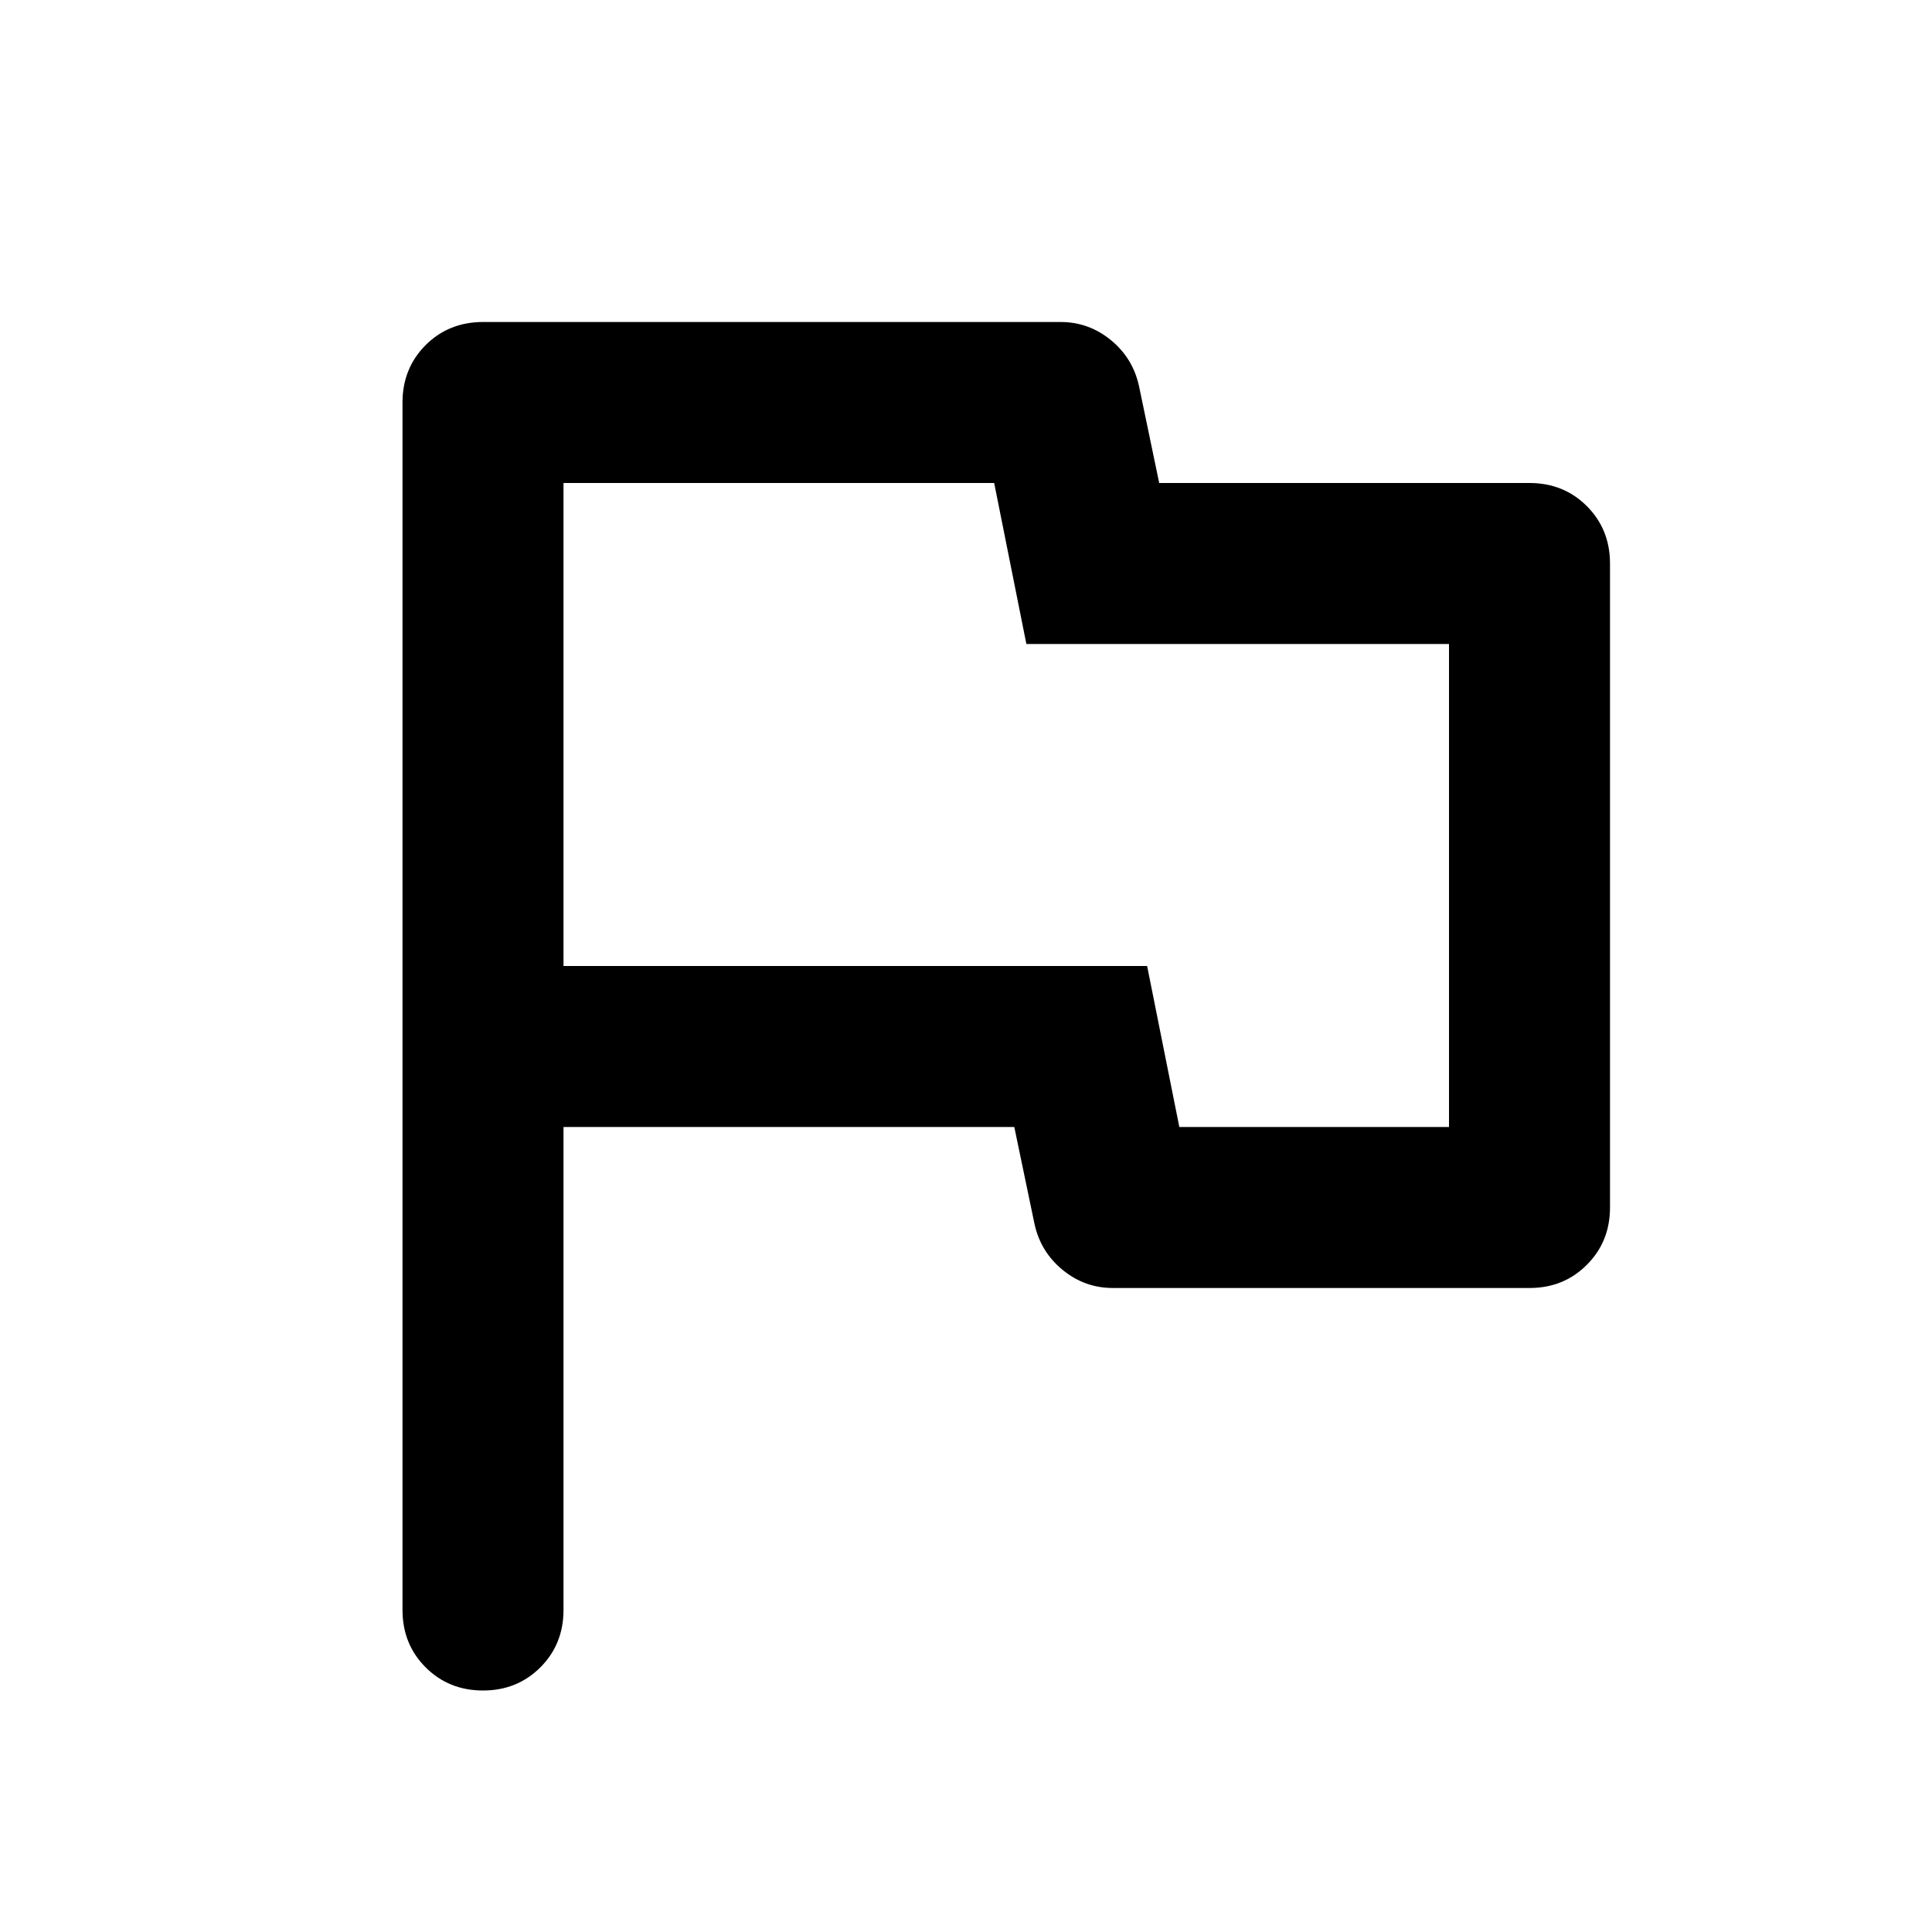
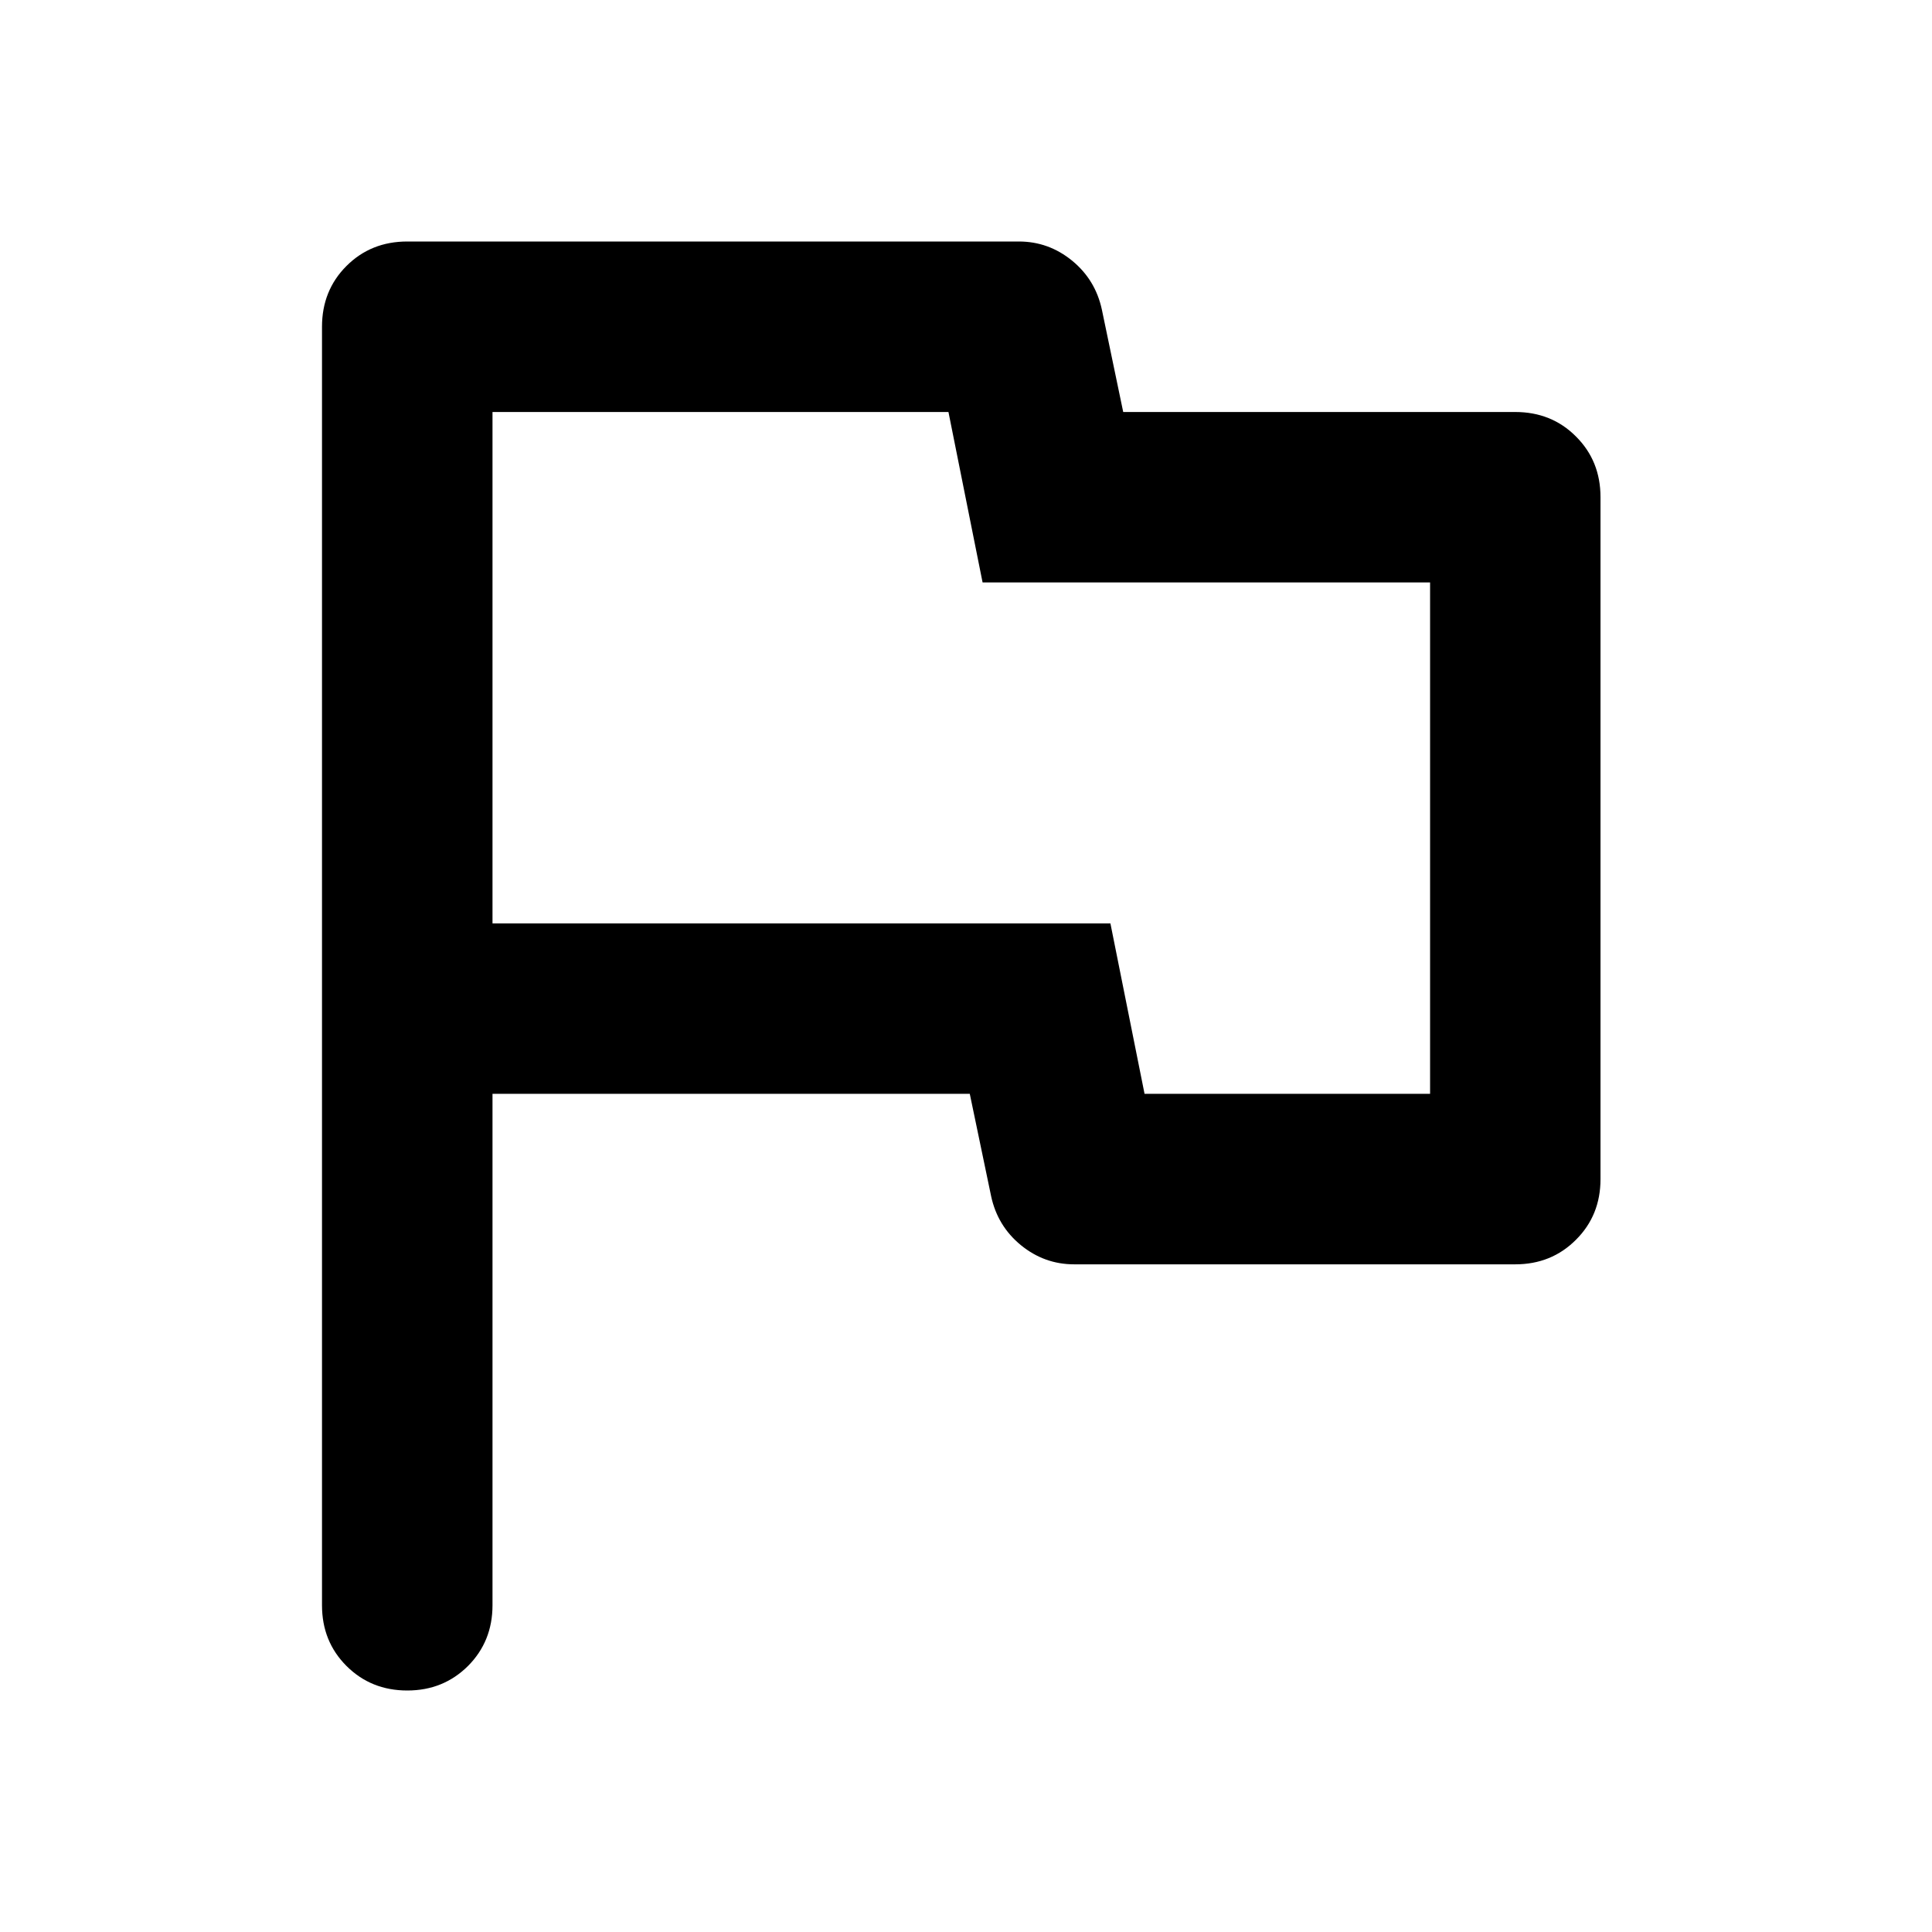
<svg xmlns="http://www.w3.org/2000/svg" width="24" height="24" viewBox="0 0 24 24">
-   <path d="M6 21C5.717 21 5.479 20.904 5.287 20.712C5.096 20.521 5 20.283 5 20V5C5 4.717 5.096 4.479 5.287 4.287C5.479 4.096 5.717 4 6 4H13.175C13.408 4 13.617 4.075 13.8 4.225C13.983 4.375 14.1 4.567 14.15 4.8L14.4 6H19C19.283 6 19.521 6.096 19.712 6.287C19.904 6.479 20 6.717 20 7V15C20 15.283 19.904 15.521 19.712 15.712C19.521 15.904 19.283 16 19 16H13.825C13.592 16 13.383 15.925 13.2 15.775C13.017 15.625 12.9 15.433 12.85 15.2L12.6 14H7V20C7 20.283 6.904 20.521 6.713 20.712C6.521 20.904 6.283 21 6 21ZM14.65 14H18V8H12.75L12.35 6H7V12H14.25L14.65 14Z" fill="black" />
+   <path d="M5.059 21C4.759 21 4.507 20.898 4.304 20.695C4.101 20.492 4 20.241 4 19.941V4.059C4 3.759 4.101 3.507 4.304 3.304C4.507 3.101 4.759 3 5.059 3H12.656C12.903 3 13.123 3.079 13.318 3.238C13.512 3.397 13.635 3.6 13.688 3.847L13.953 5.118H18.823C19.123 5.118 19.375 5.219 19.577 5.422C19.781 5.625 19.882 5.876 19.882 6.176V14.647C19.882 14.947 19.781 15.198 19.577 15.401C19.375 15.604 19.123 15.706 18.823 15.706H13.344C13.097 15.706 12.877 15.627 12.682 15.468C12.488 15.309 12.365 15.106 12.312 14.859L12.047 13.588H6.118V19.941C6.118 20.241 6.016 20.492 5.814 20.695C5.61 20.898 5.359 21 5.059 21ZM14.218 13.588H17.765V7.235H12.206L11.782 5.118H6.118V11.471H13.794L14.218 13.588Z" fill="black" />
</svg>
